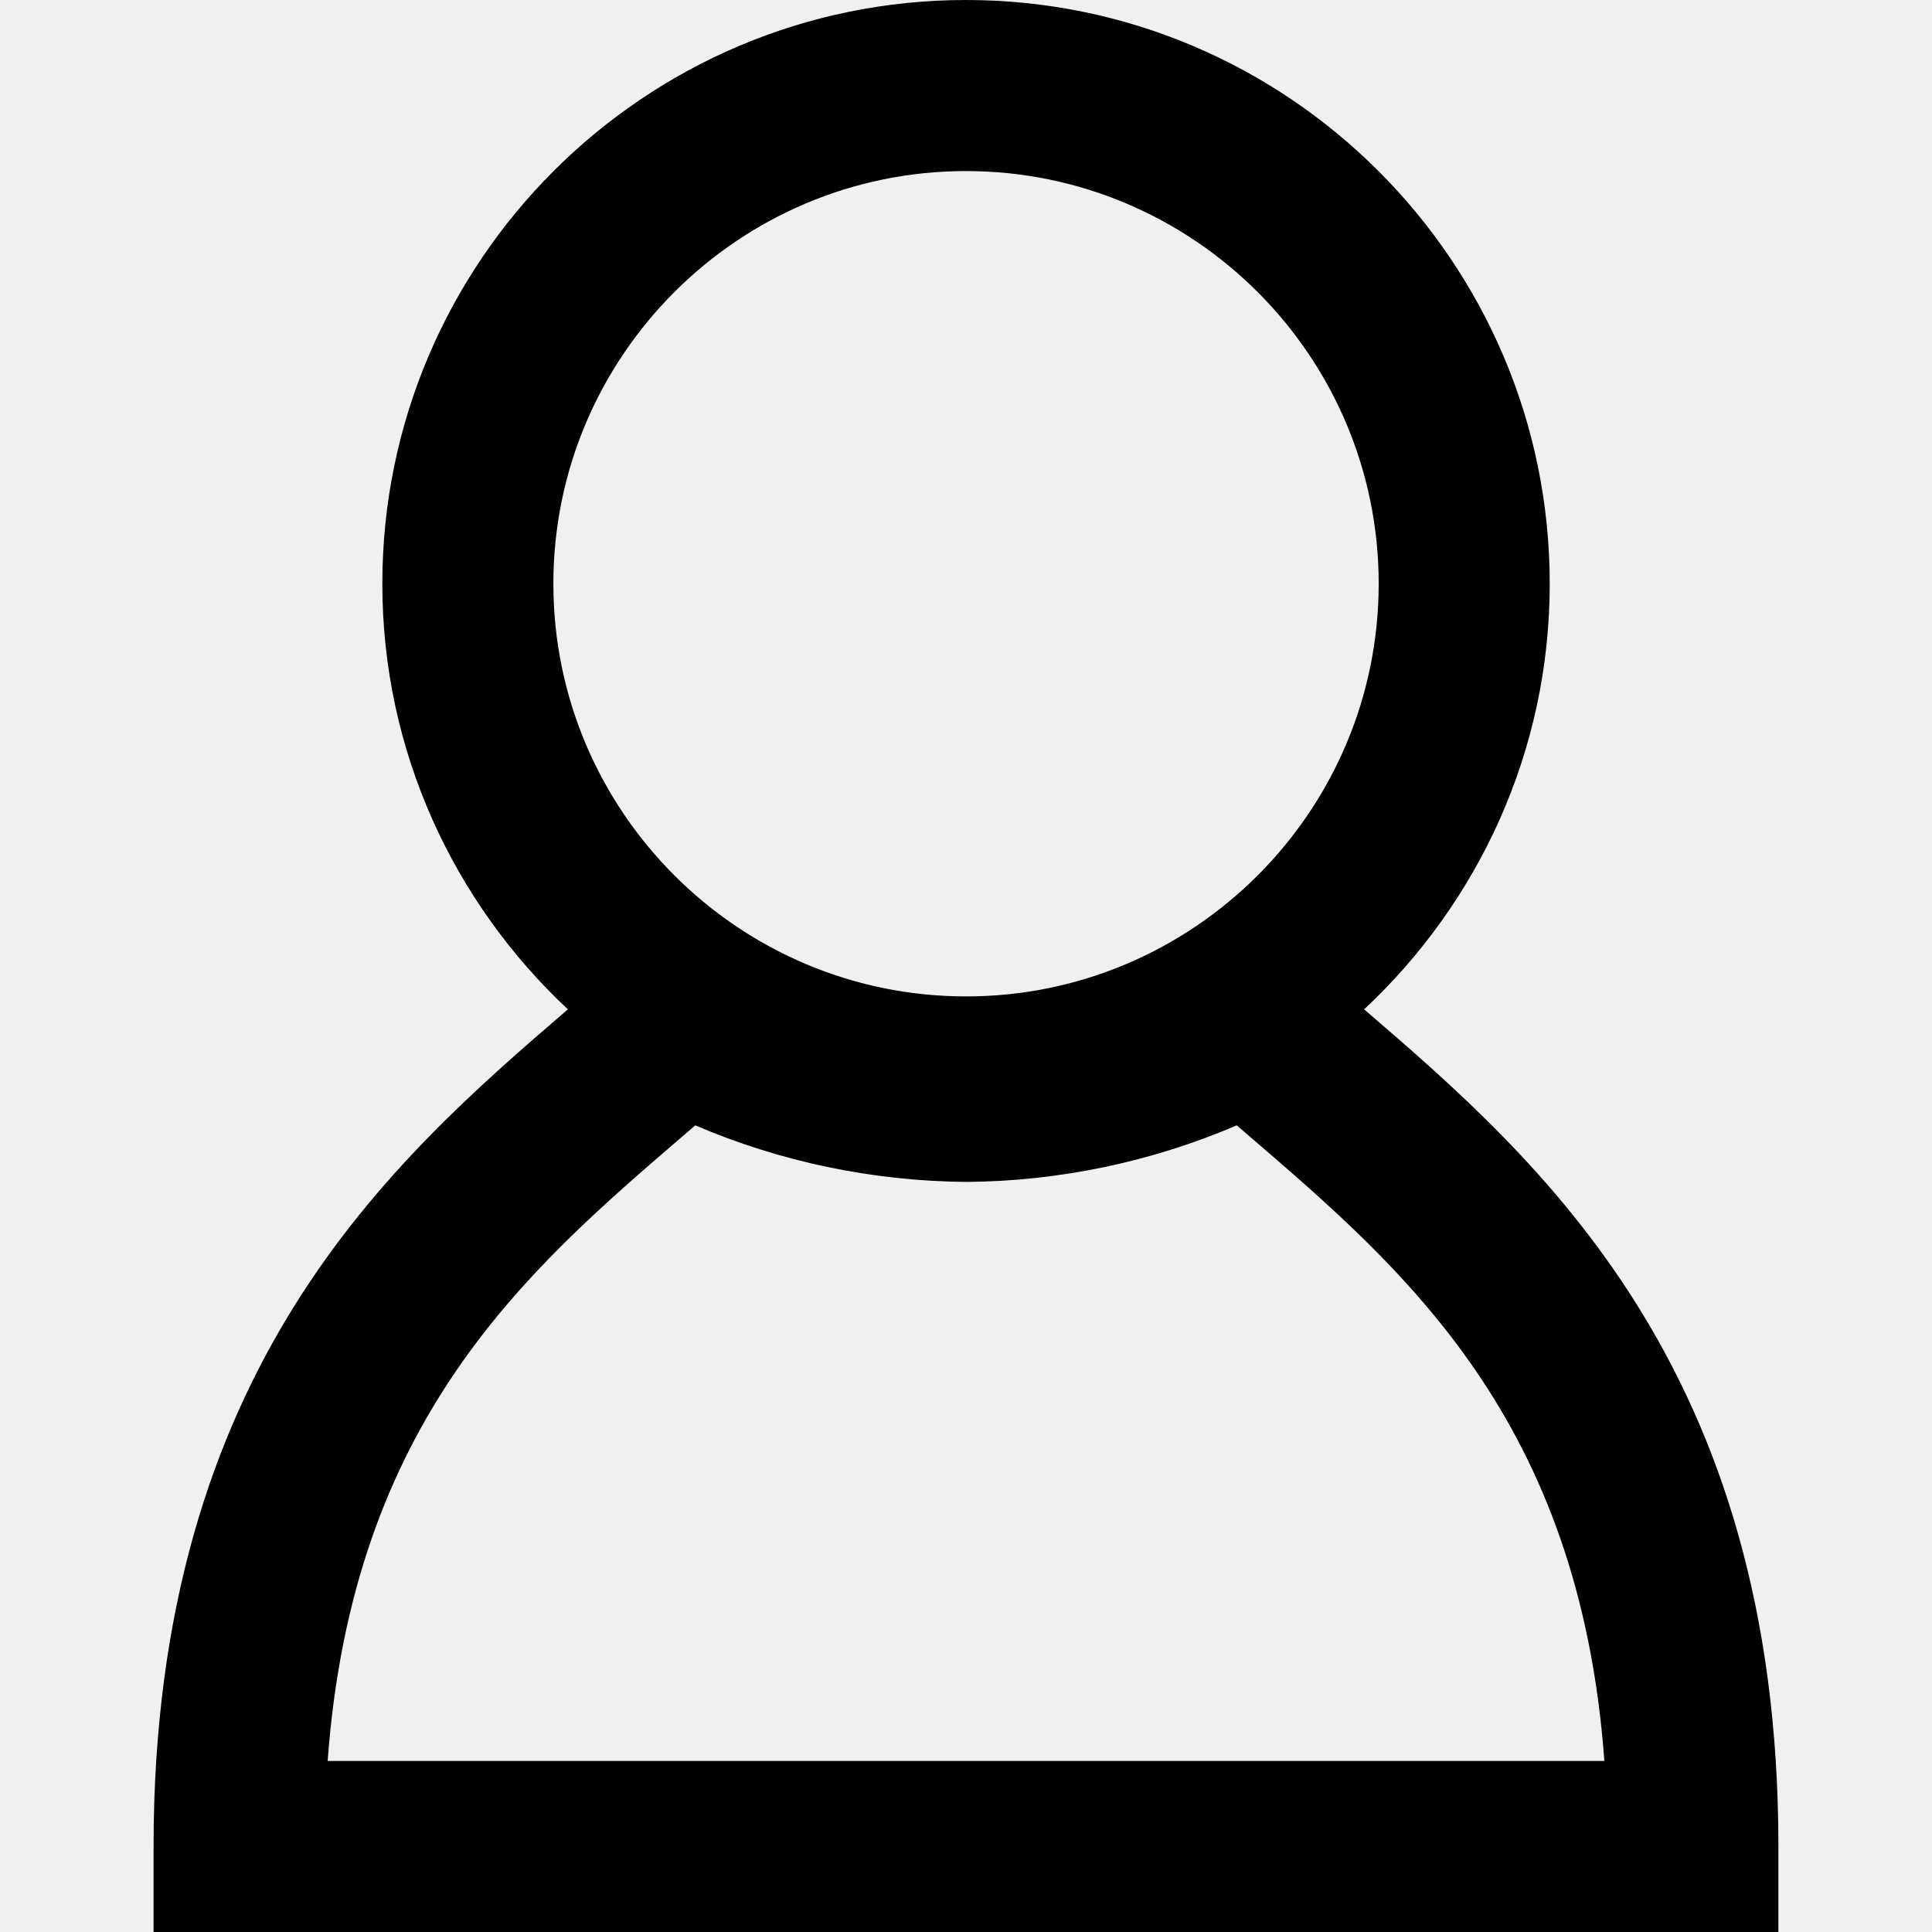
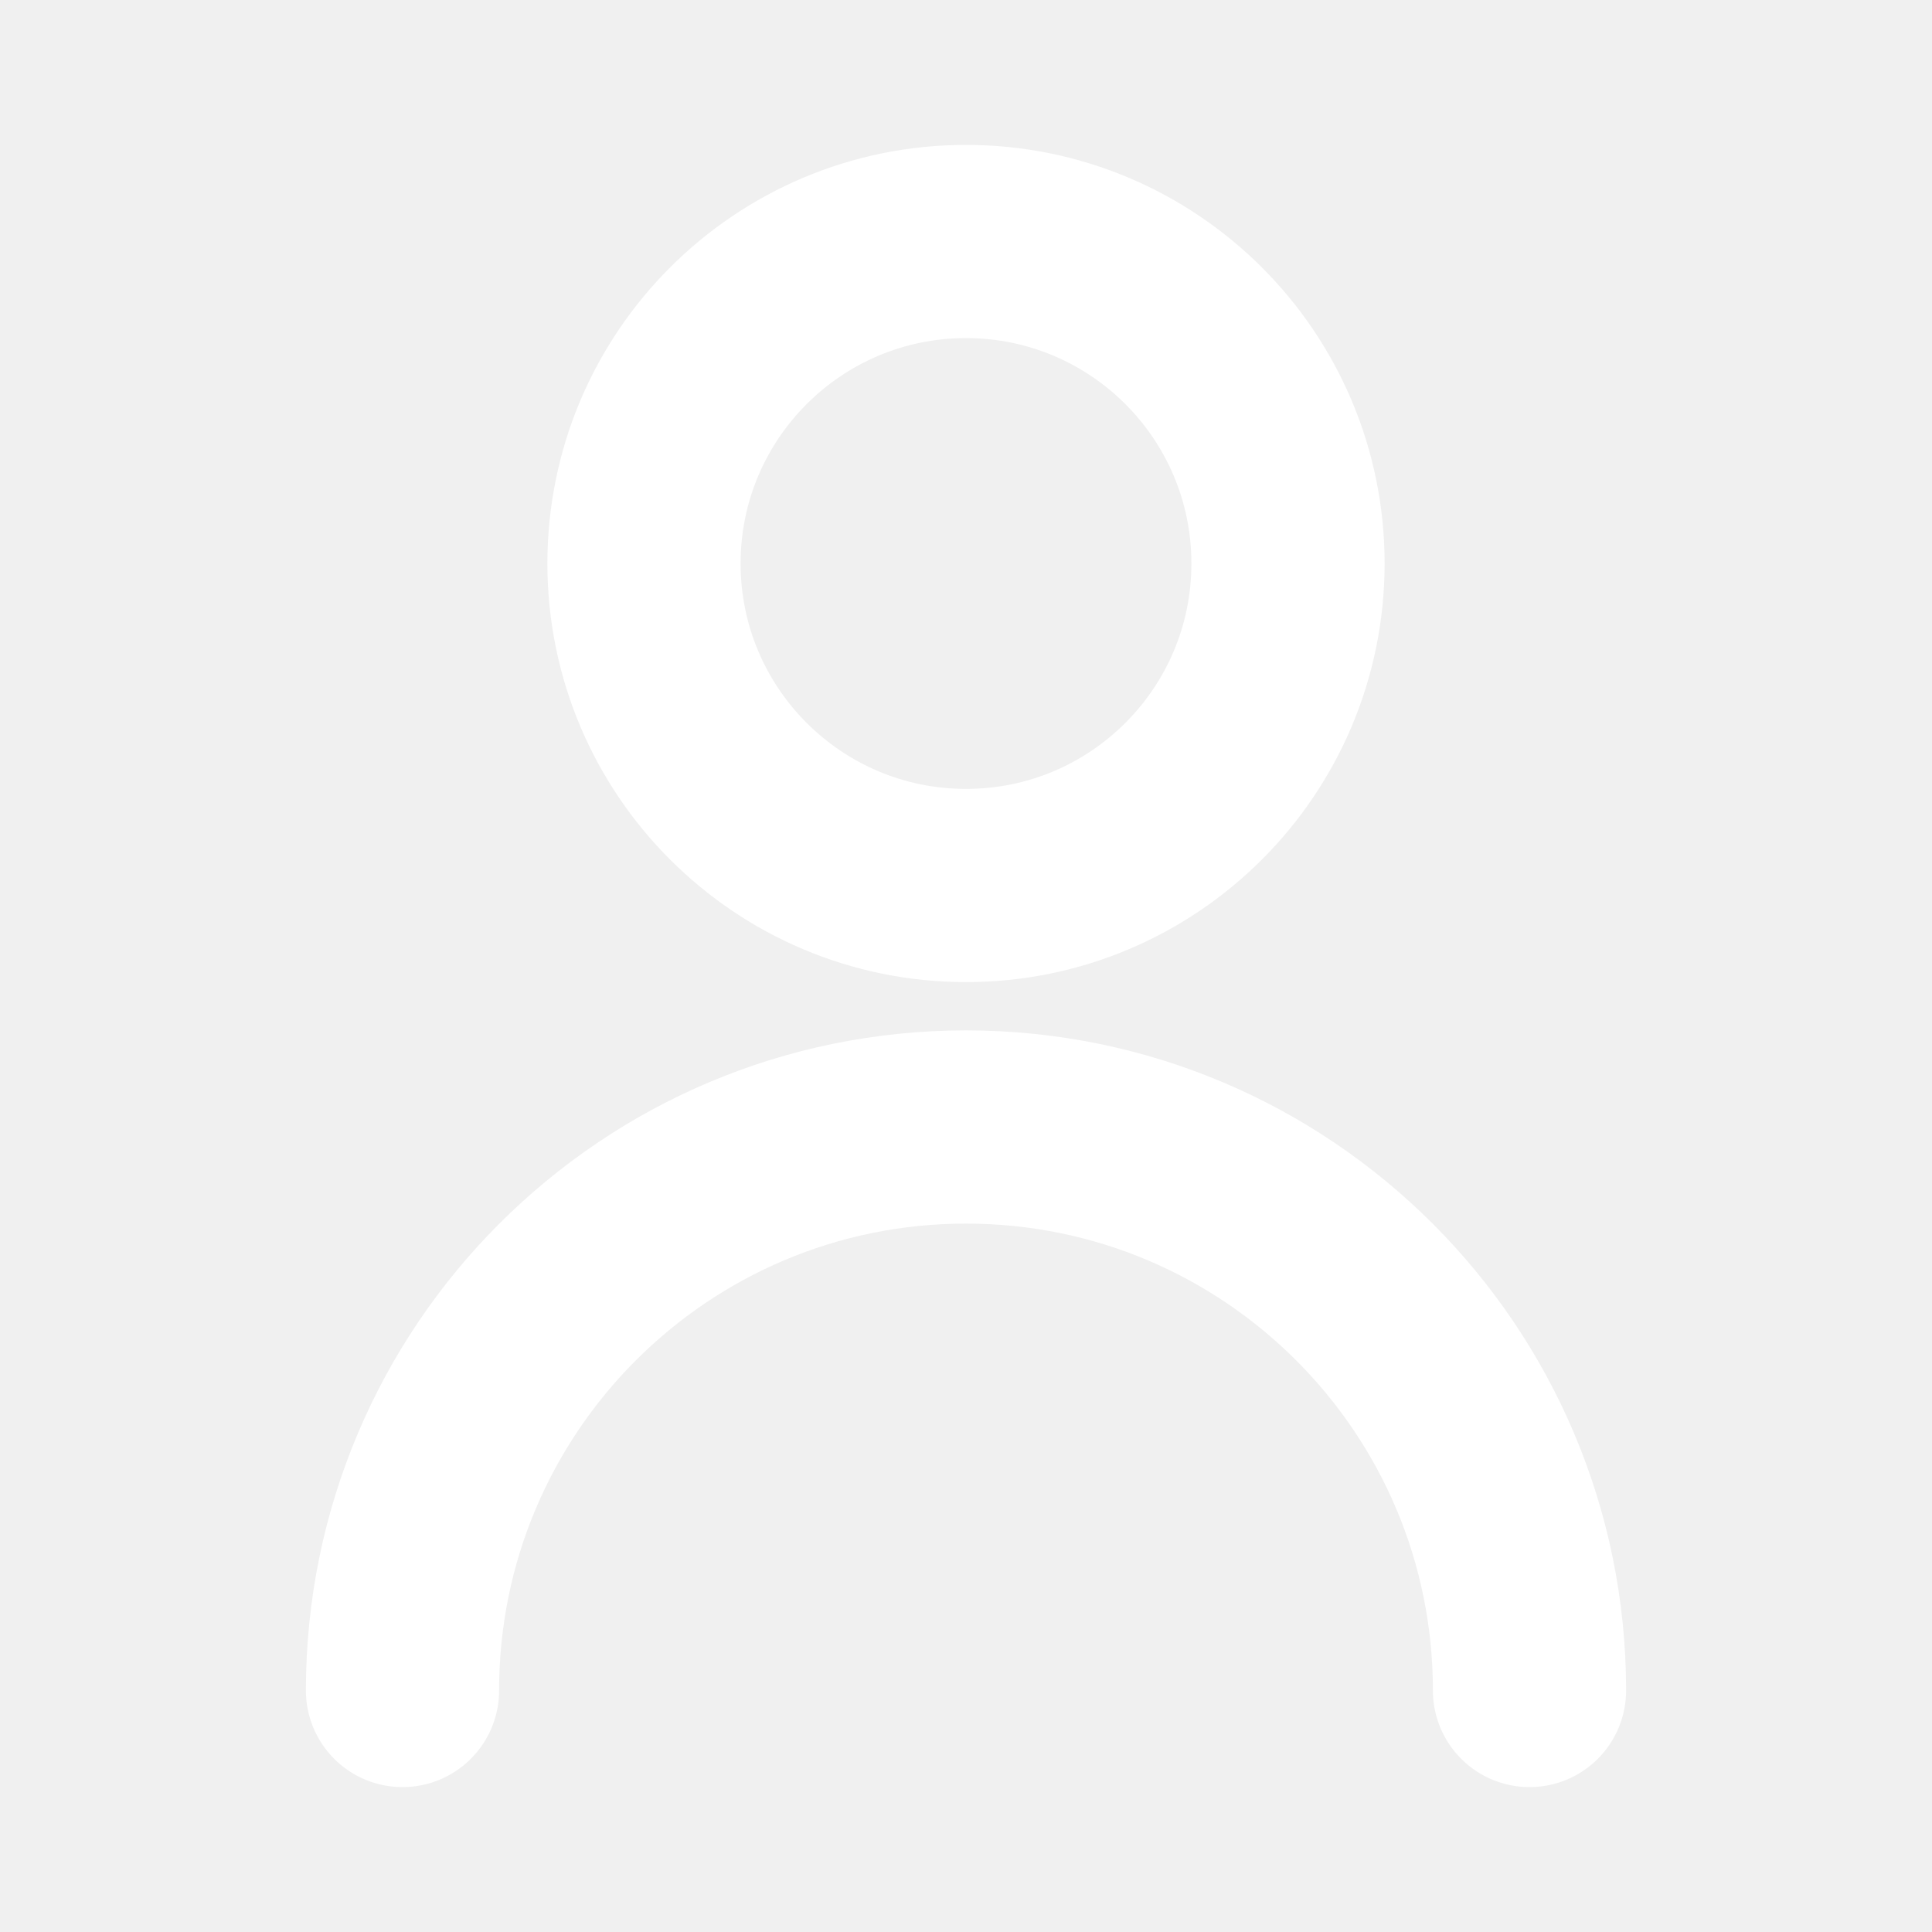
- <svg xmlns="http://www.w3.org/2000/svg" version="1.1" id="Capa_1" x="0px" y="0px" viewBox="0 0 67.774 67.774" style="enable-background:new 0 0 67.774 67.774;" xml:space="preserve">
-   <g>
-     <path d="M47.854,35.408c3.995-3.739,6.51-9.041,6.51-14.932C54.364,9.186,45.178,0,33.888,0S13.412,9.186,13.412,20.476   c0,5.891,2.515,11.192,6.509,14.932C13.759,40.709,5.387,47.984,5.387,64.774v3h56.999v-3   C62.387,47.985,54.016,40.709,47.854,35.408z M19.412,20.477c0-7.982,6.494-14.476,14.476-14.476   c7.981,0,14.476,6.494,14.476,14.476S41.87,34.954,33.888,34.954C25.906,34.953,19.412,28.459,19.412,20.477z M11.494,61.774   c0.875-11.957,6.985-17.213,12.424-21.891c0.158-0.137,0.315-0.271,0.472-0.406c2.979,1.277,6.223,1.959,9.521,1.984   c3.259-0.025,6.495-0.707,9.474-1.984c0.155,0.135,0.313,0.27,0.472,0.406c5.438,4.678,11.549,9.934,12.424,21.891H11.494z" />
+ <svg xmlns="http://www.w3.org/2000/svg" width="256px" height="256px" viewBox="0 0 24.00 24.00" fill="none">
+   <g id="SVGRepo_bgCarrier" stroke-width="0" />
+   <g id="SVGRepo_tracerCarrier" stroke-linecap="round" stroke-linejoin="round" stroke="#CCCCCC" stroke-width="0.768" />
+   <g id="SVGRepo_iconCarrier">
+     <g id="User / User_01">
+       <path id="Vector" d="M19 21C19 17.134 15.866 14 12 14C8.134 14 5 17.134 5 21M12 11C9.791 11 8 9.209 8 7C8 4.791 9.791 3 12 3C14.209 3 16 4.791 16 7C16 9.209 14.209 11 12 11Z" stroke="#ffffff" stroke-width="2.4" stroke-linecap="round" stroke-linejoin="round" />
+     </g>
  </g>
-   <g>
- </g>
-   <g>
- </g>
-   <g>
- </g>
-   <g>
- </g>
-   <g>
- </g>
-   <g>
- </g>
-   <g>
- </g>
-   <g>
- </g>
-   <g>
- </g>
-   <g>
- </g>
-   <g>
- </g>
-   <g>
- </g>
-   <g>
- </g>
-   <g>
- </g>
-   <g>
- </g>
</svg>
